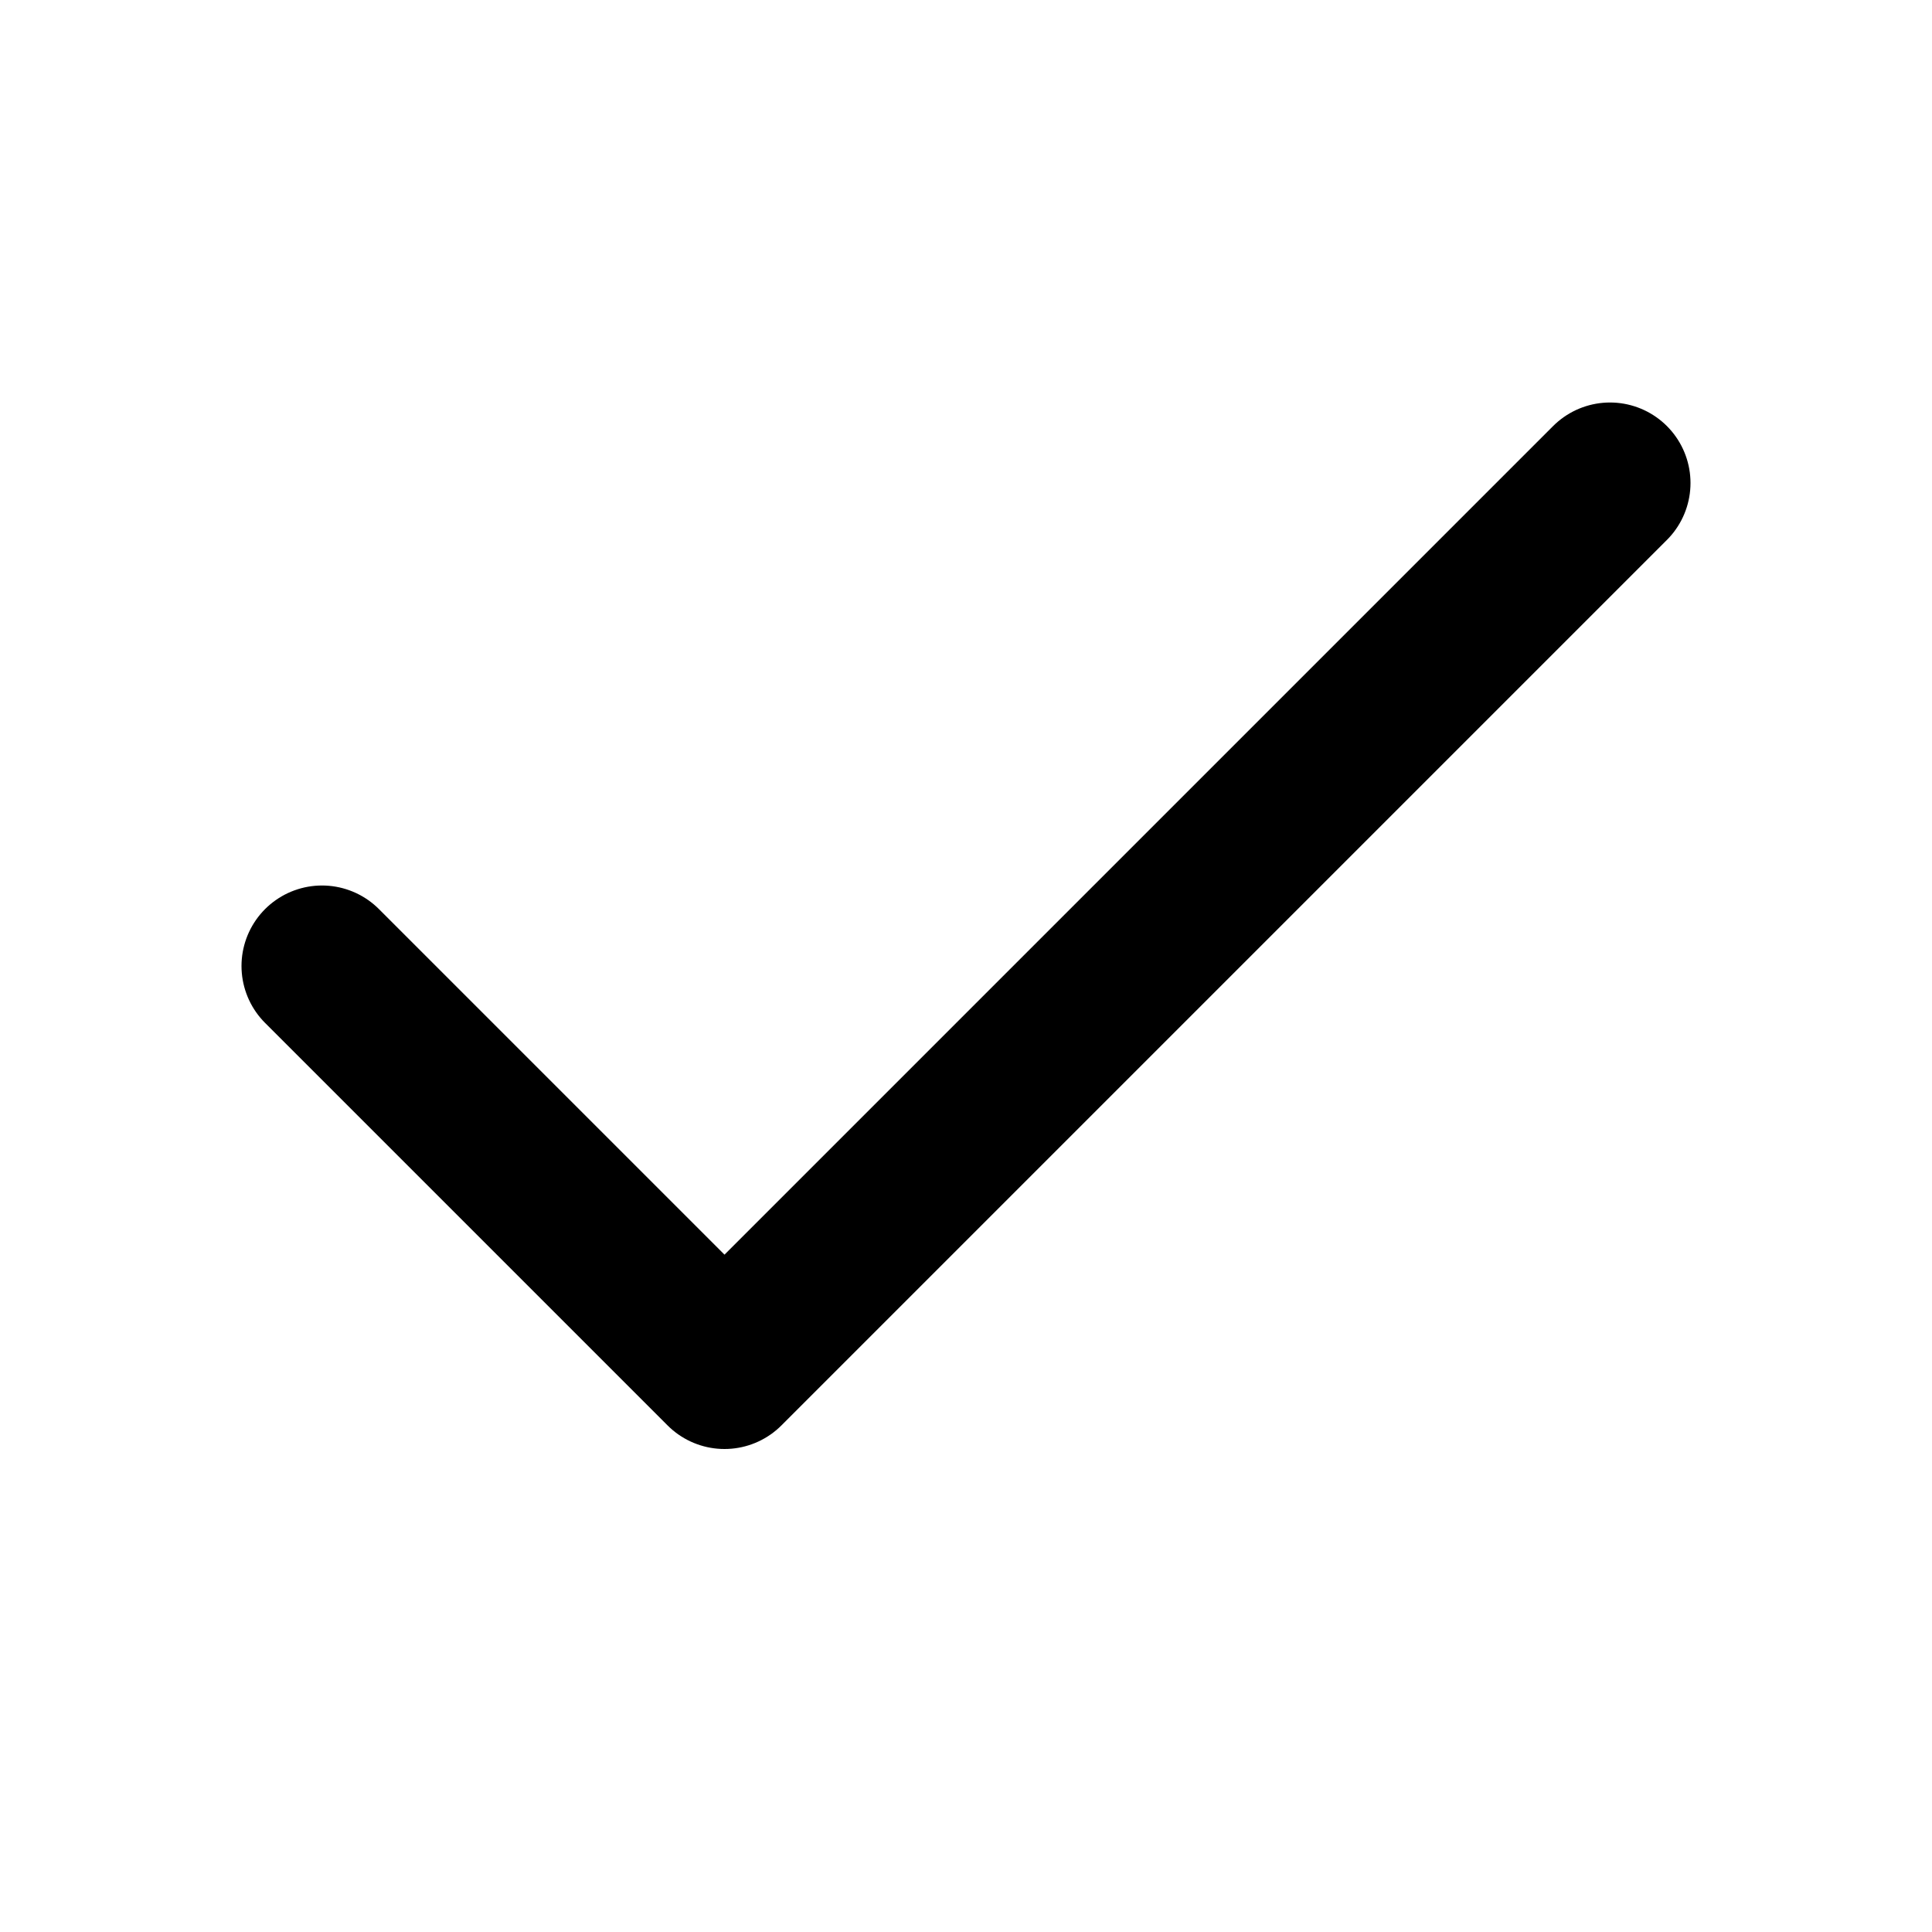
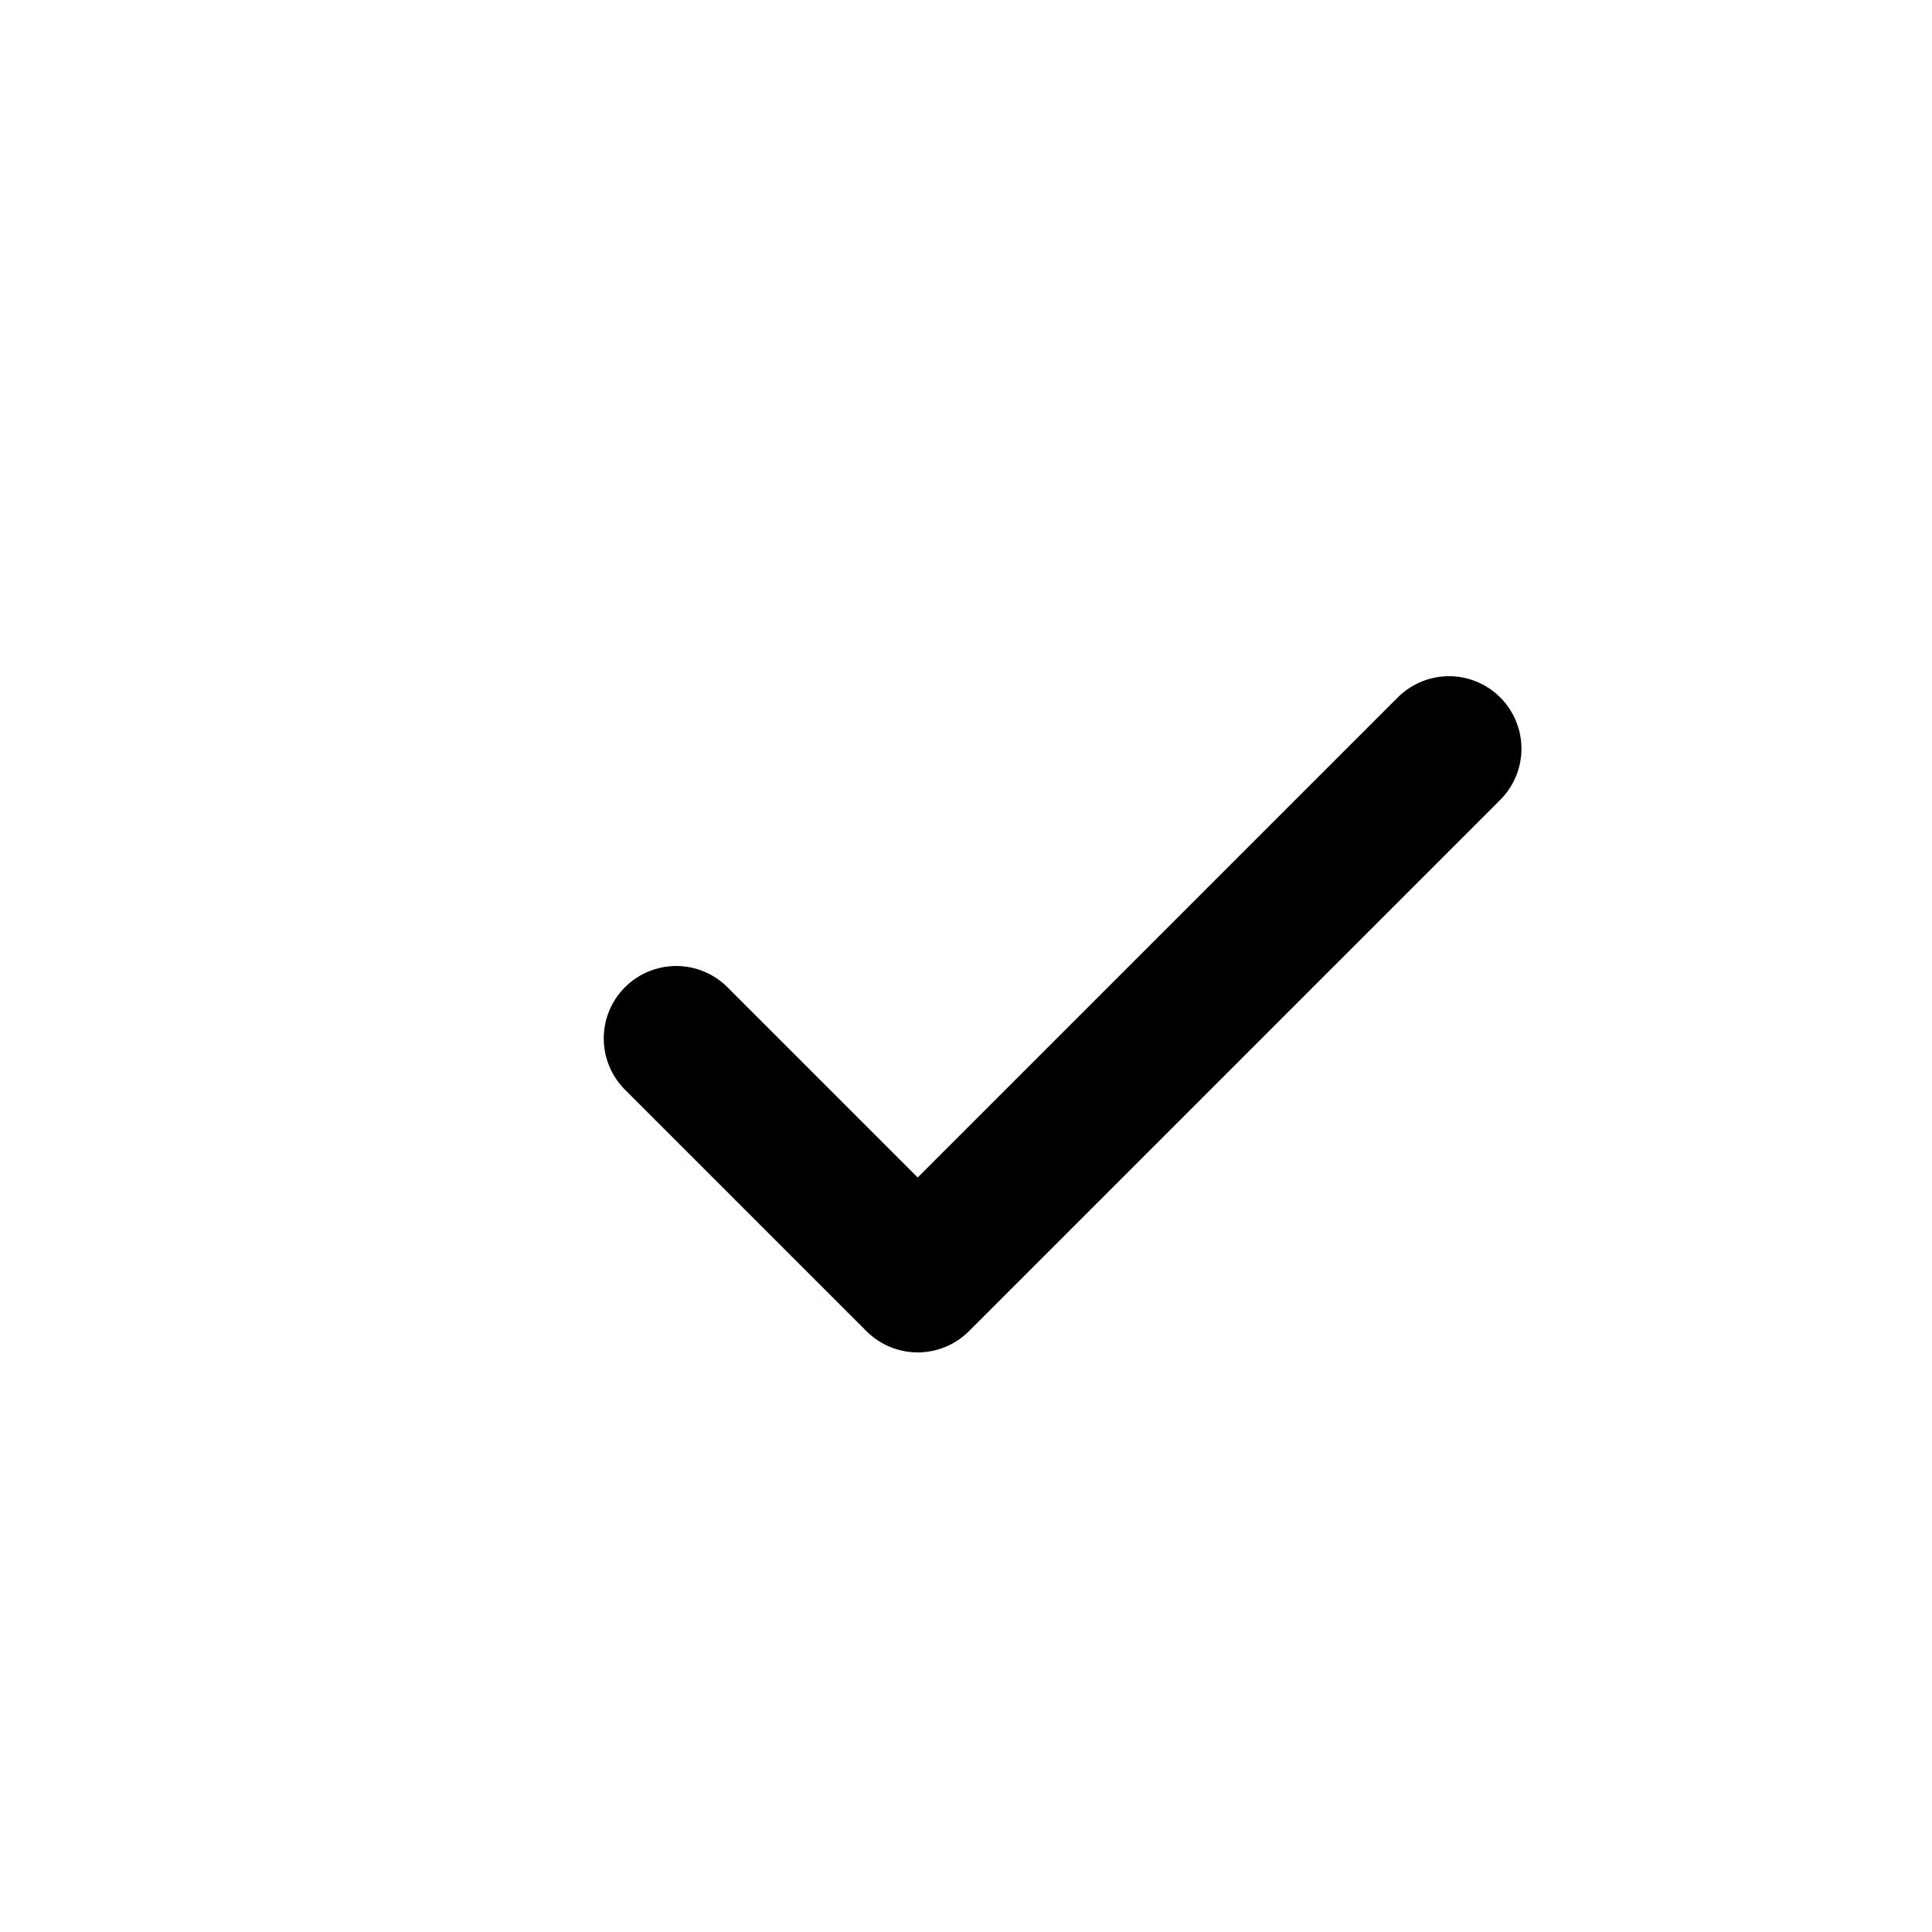
- <svg xmlns="http://www.w3.org/2000/svg" width="24" height="24" viewBox="0 0 24 24" fill="none" stroke="currentColor" stroke-width="2" stroke-linecap="round" stroke-linejoin="round" class="feather feather-check">
-   <polyline points="20 6 9 17 4 12" />
+ <svg xmlns="http://www.w3.org/2000/svg" id="a" data-name="Layer 1" width="20" height="20" viewBox="0 0 20 20">
+   <path d="m15,7.75l-5.5,5.5-2.5-2.5" fill="none" stroke="#000" stroke-linecap="round" stroke-linejoin="round" stroke-width="1.5" />
</svg>
